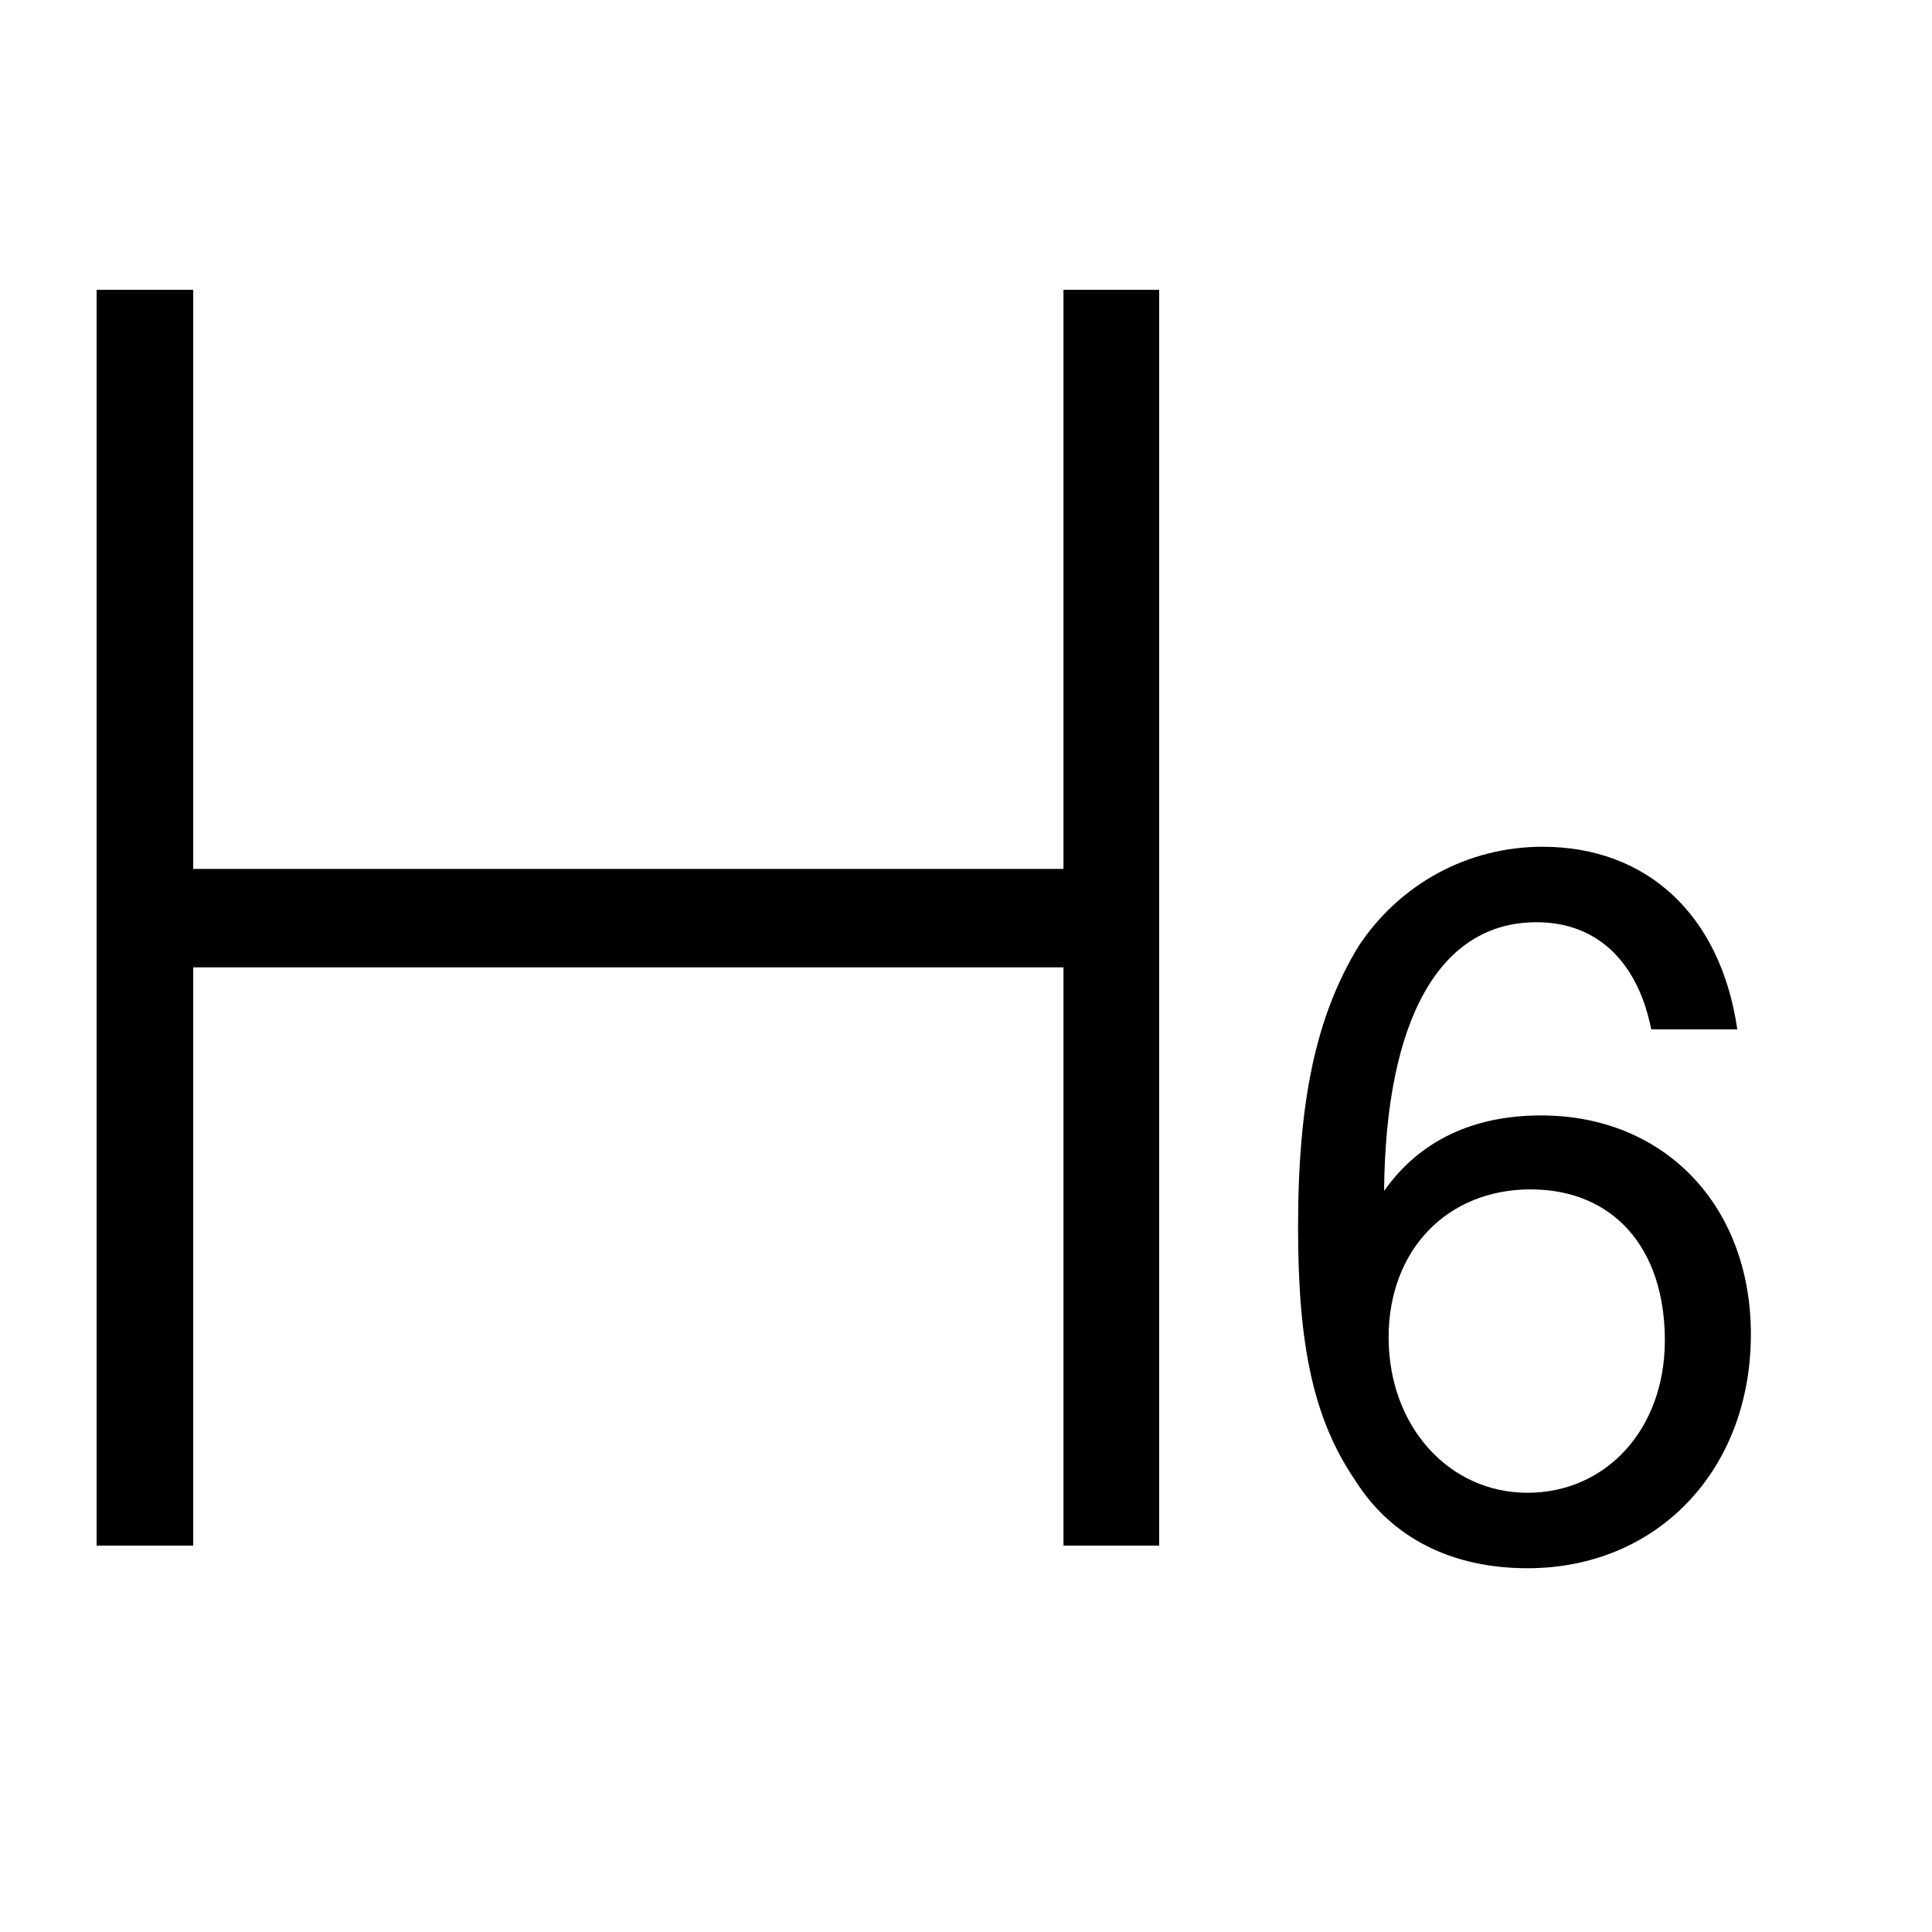
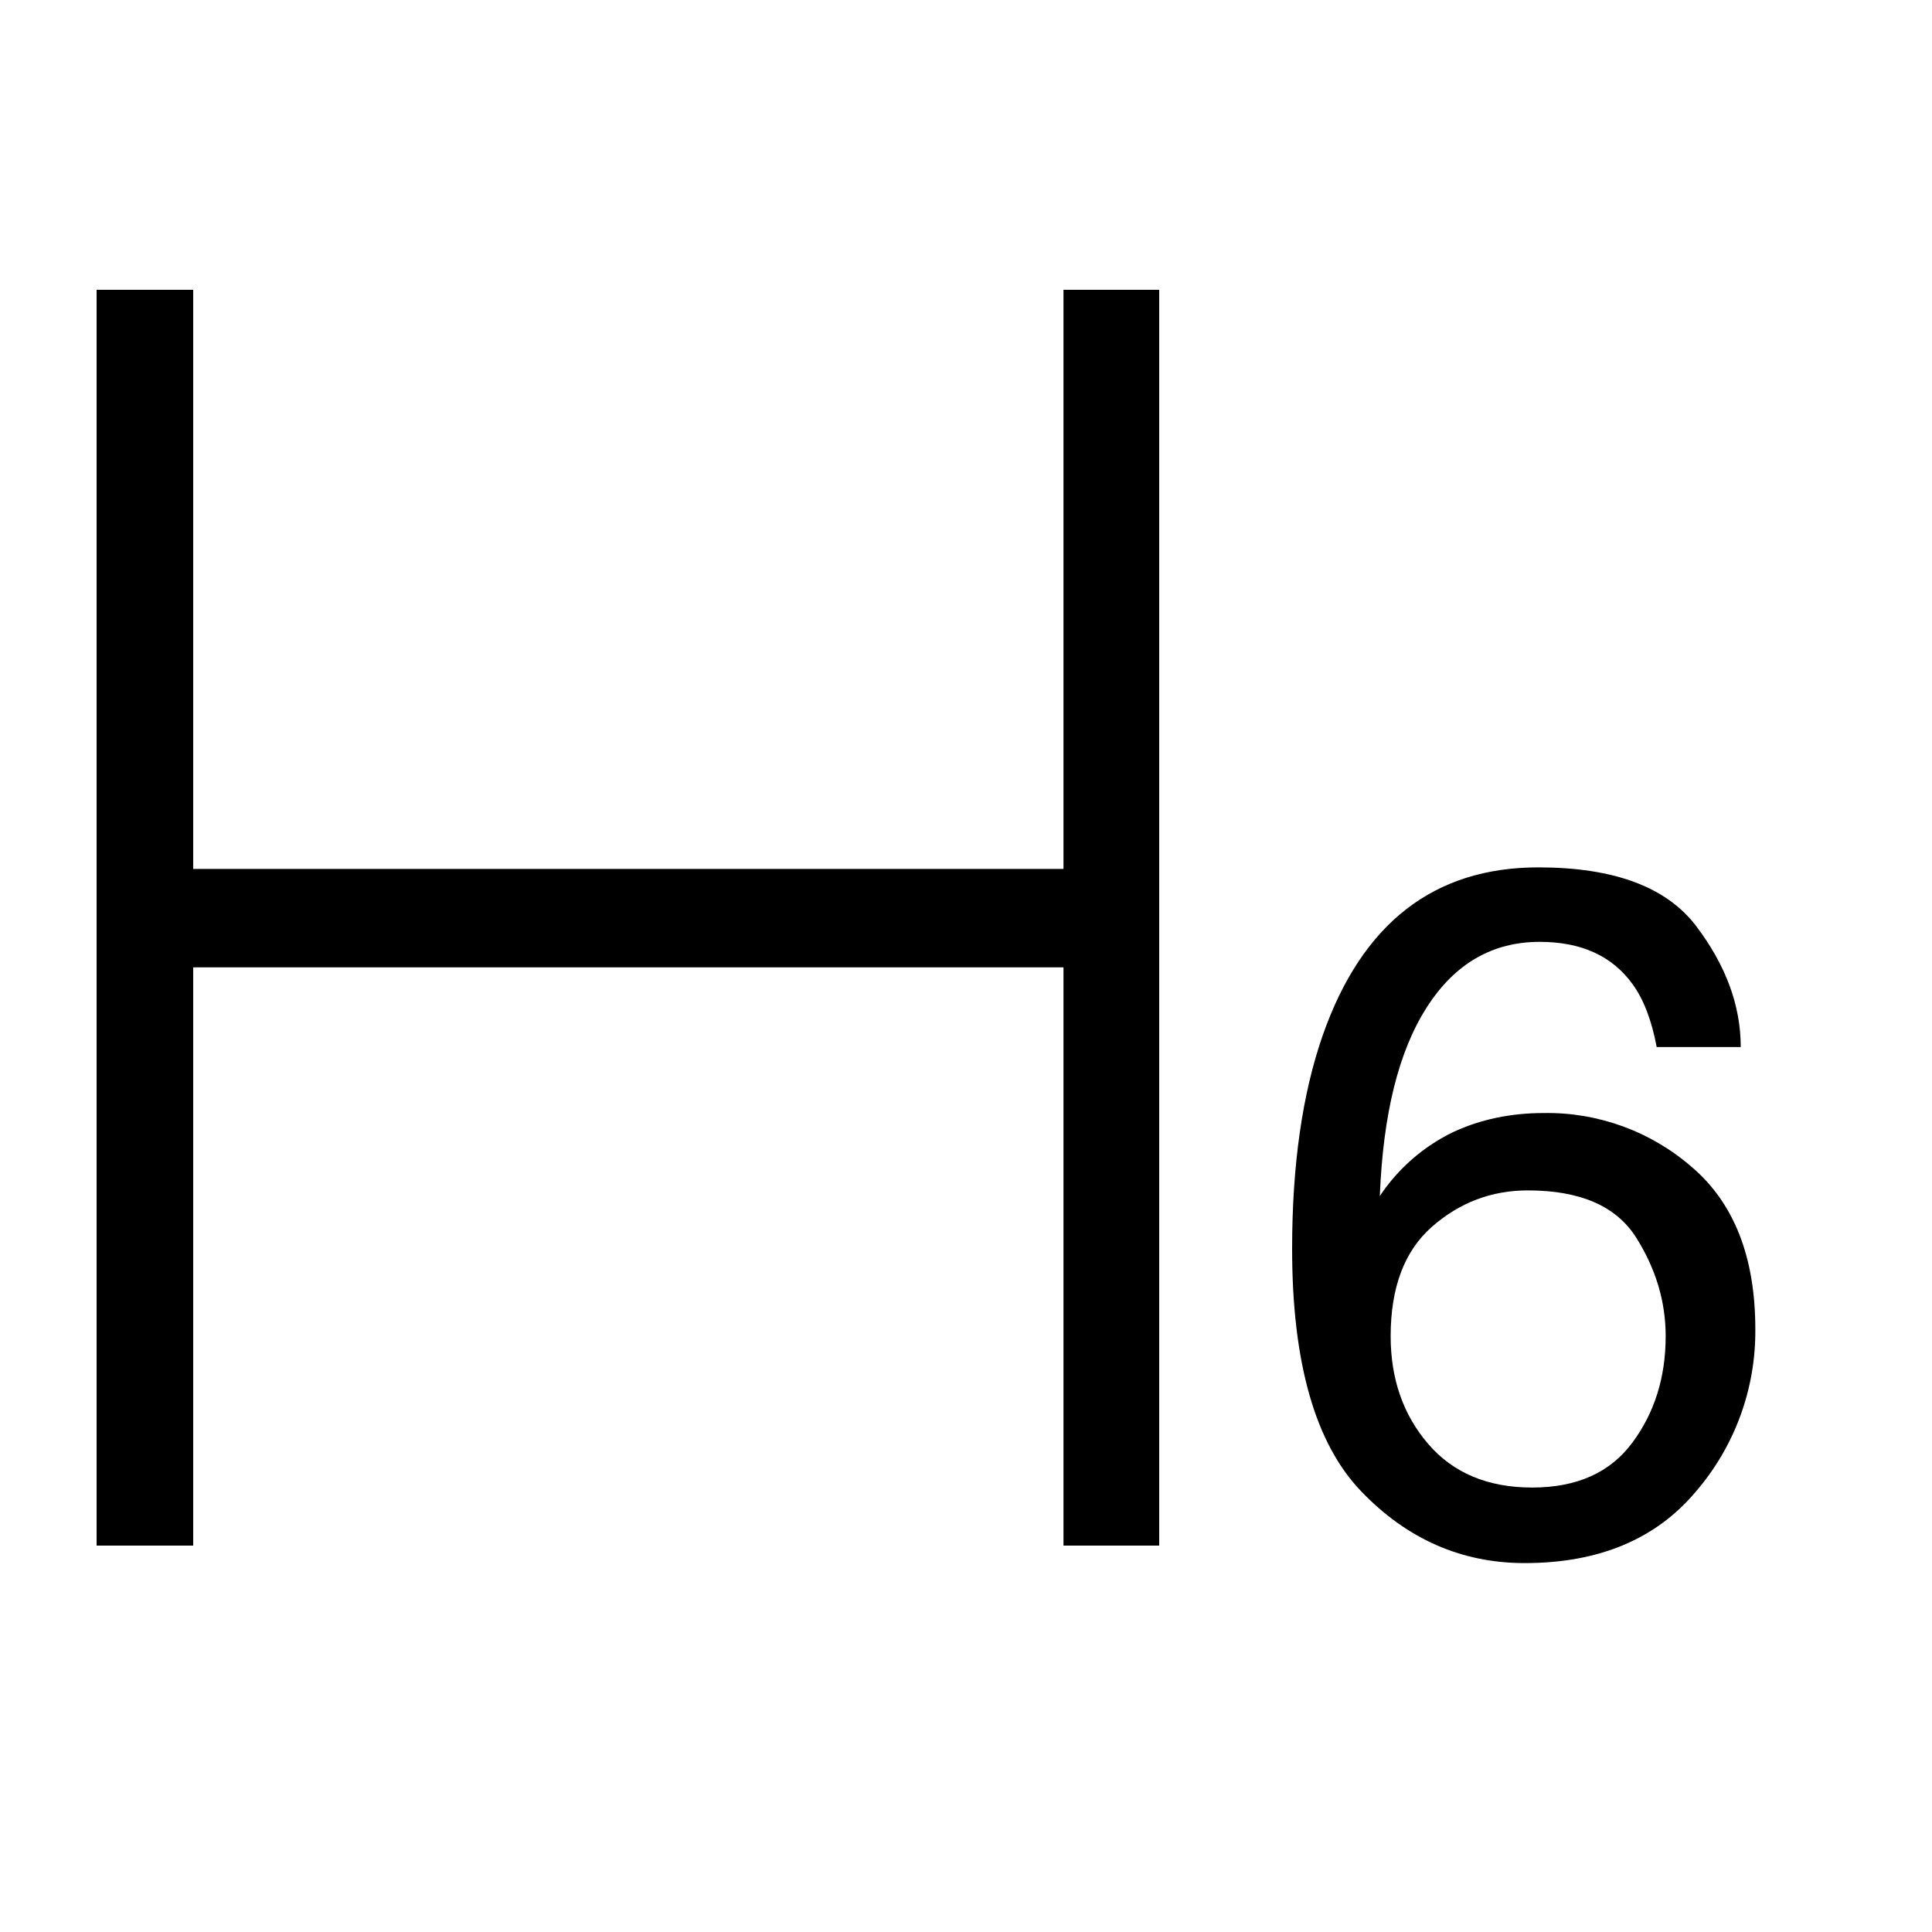
- <svg xmlns="http://www.w3.org/2000/svg" width="20" height="20" viewBox="0 0 20 20">
-   <g fill="none" fill-rule="evenodd">
-     <path d="M0 0h20v20H0z" />
-     <text fill="#000" font-family="Helvetica" font-size="10">
-       <tspan x="13" y="16">6</tspan>
-     </text>
-     <path fill="#000" d="M1 3h1v5.995h9.009V3H12v13h-.991v-5.986H2V16H1z" />
-   </g>
+ <svg xmlns="http://www.w3.org/2000/svg" t="1552895401625" class="icon" style="" viewBox="0 0 1024 1024" version="1.1" p-id="3436" width="200" height="200">
+   <defs>
+     <style type="text/css" />
+   </defs>
+   <path d="M815.36 459.725c39.987 0 67.84 10.342 83.61 31.078 15.77 20.787 23.654 42.138 23.654 64.154h-44.544c-2.662-14.182-6.912-25.242-12.749-33.28-10.803-15.002-27.238-22.477-49.254-22.477-25.139 0-45.158 11.622-59.955 34.867-14.848 23.245-23.091 56.525-24.781 99.84a97.792 97.792 0 0 1 39.014-33.946c14.336-6.656 30.31-10.035 47.974-10.035a116.736 116.736 0 0 1 78.541 28.774c22.323 19.149 33.485 47.77 33.485 85.76a130.048 130.048 0 0 1-31.744 86.374c-21.197 25.088-51.354 37.632-90.522 37.632-33.485 0-62.413-12.749-86.733-38.144-24.32-25.395-36.506-68.198-36.506-128.358 0-44.544 5.427-82.278 16.23-113.254 20.838-59.392 58.931-88.986 114.278-88.986z m-3.277 328.704c23.706 0 41.37-7.936 53.146-23.859 11.776-15.872 17.613-34.714 17.613-56.371 0-18.33-5.222-35.789-15.718-52.378-10.547-16.589-29.594-24.883-57.293-24.883-19.302 0-36.25 6.451-50.842 19.251-14.592 12.8-21.914 32.154-21.914 58.01 0 22.682 6.656 41.728 19.917 57.139 13.21 15.36 31.59 23.091 55.091 23.091zM51.2 153.6h51.2v306.944h461.261V153.6H614.4v665.6h-50.739v-306.483H102.4V819.2H51.2z" fill="#000000" p-id="3437" />
</svg>
